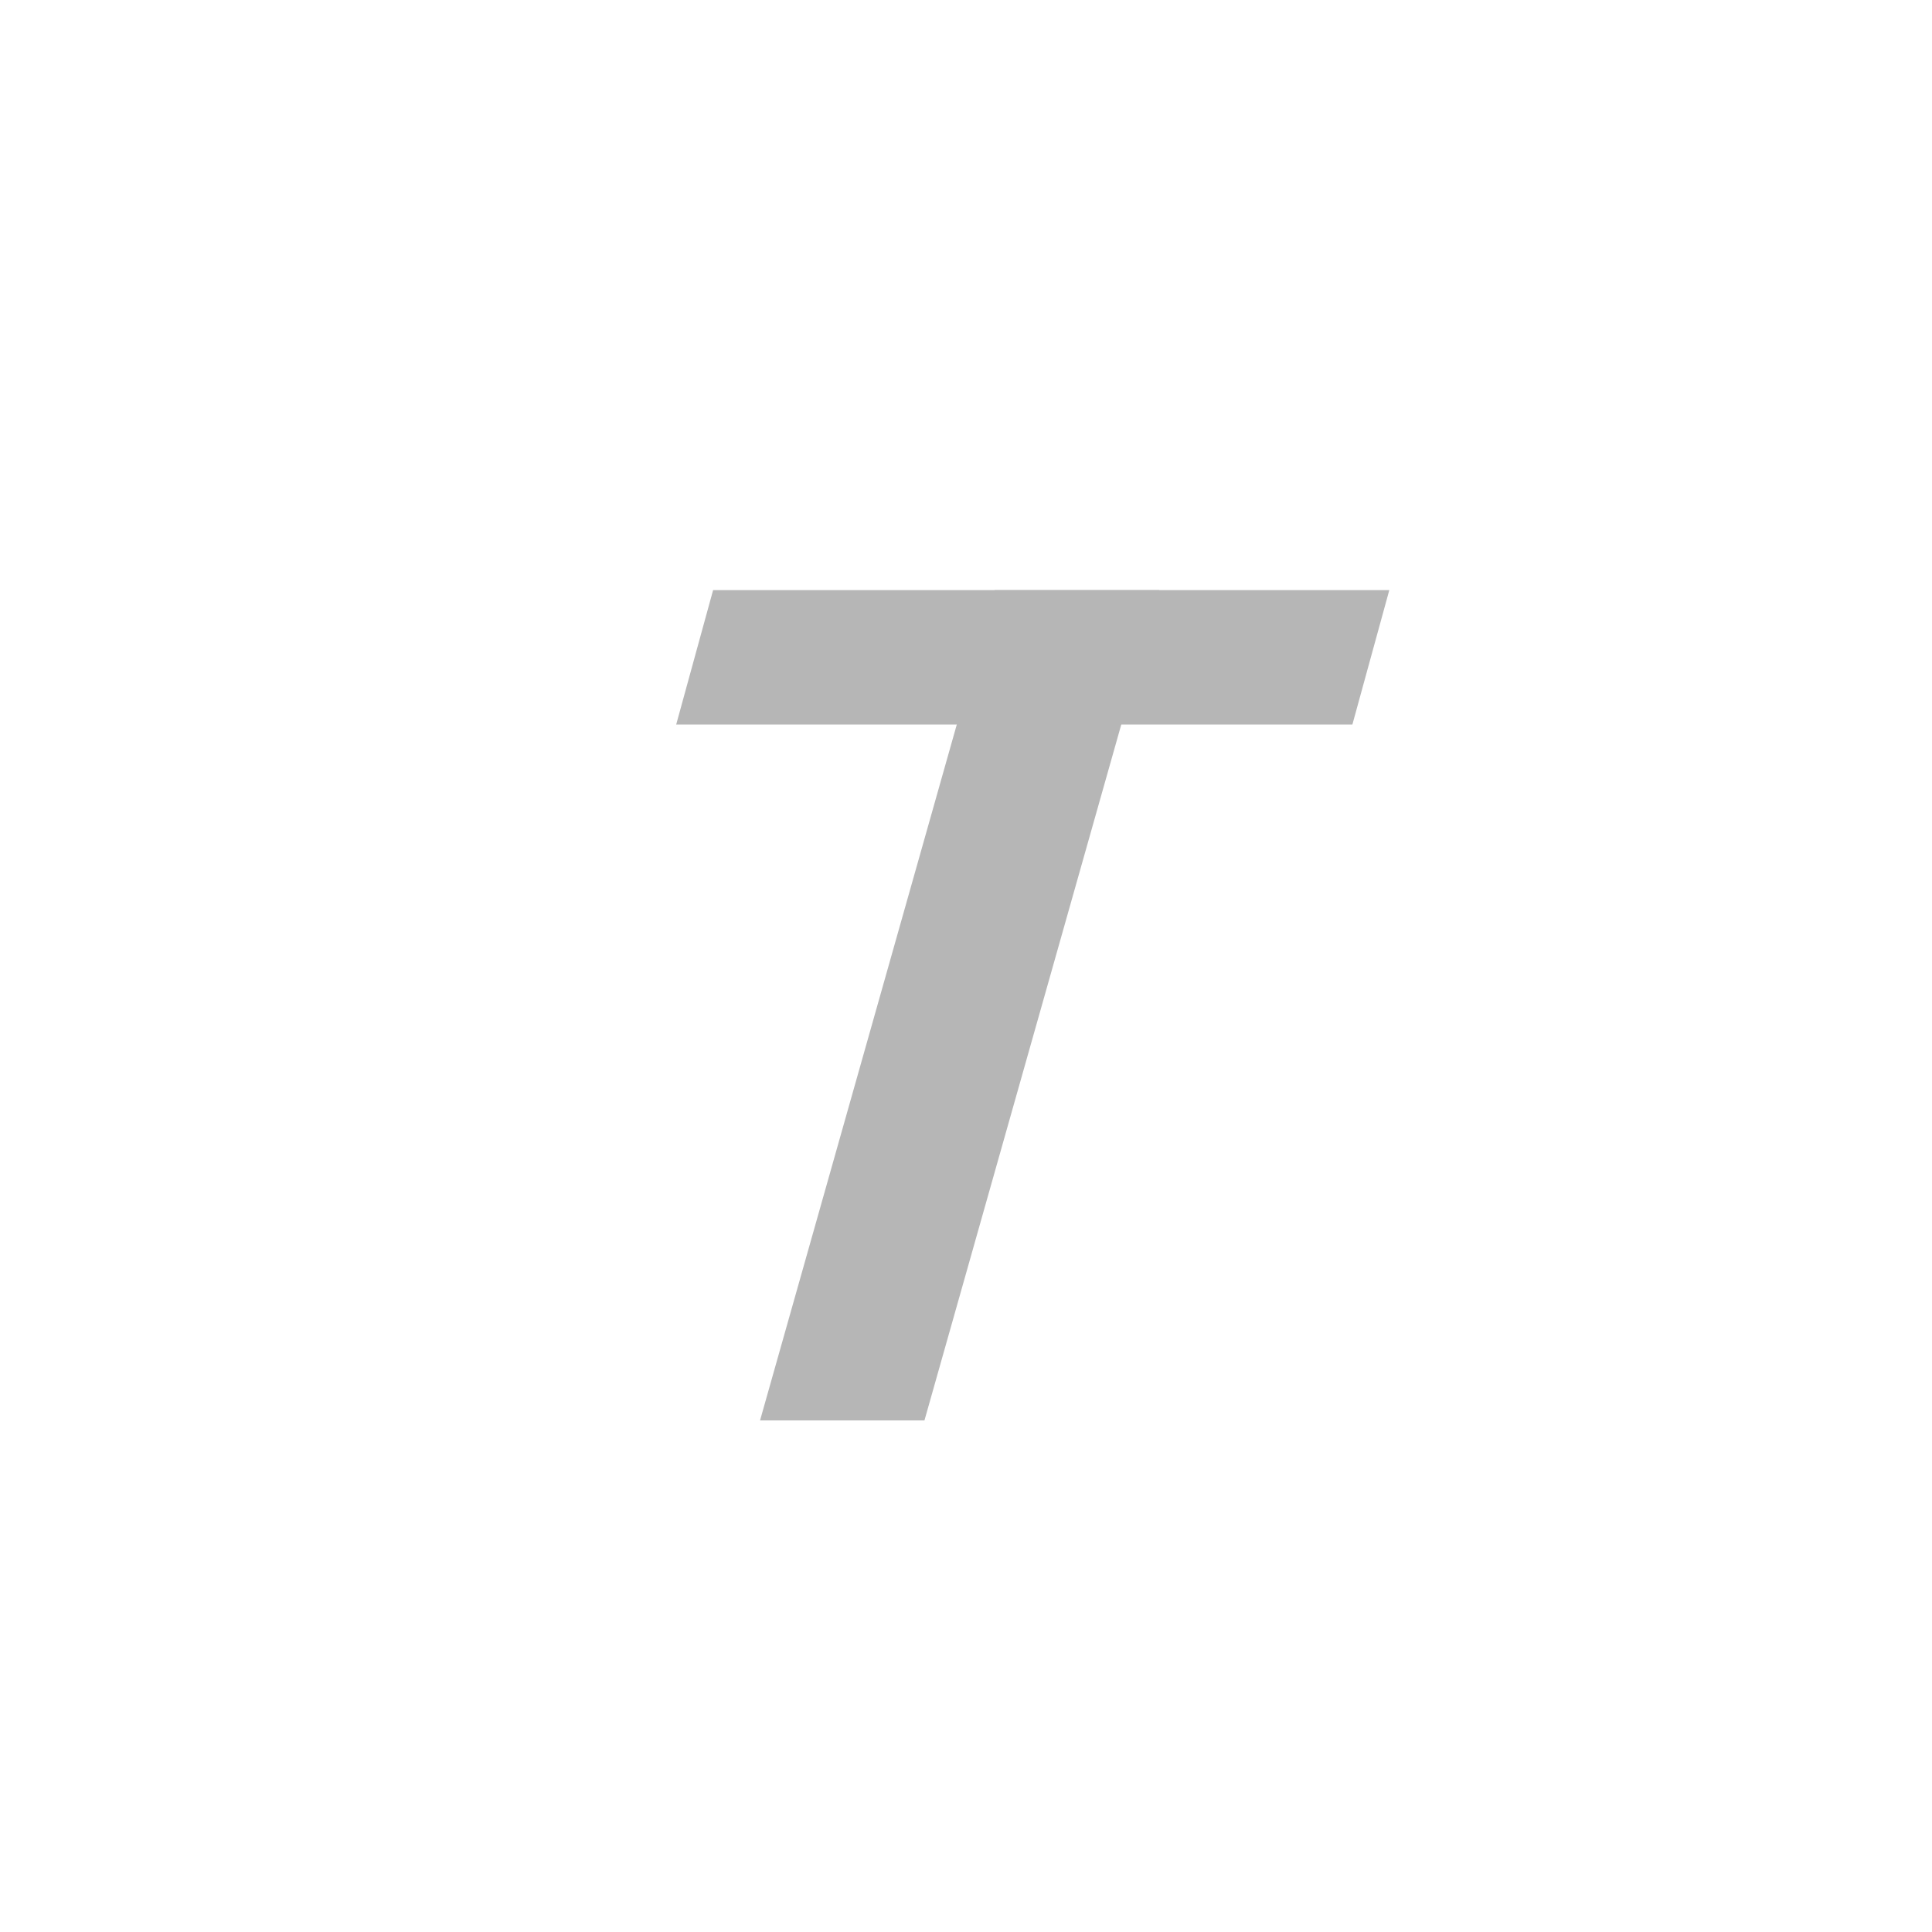
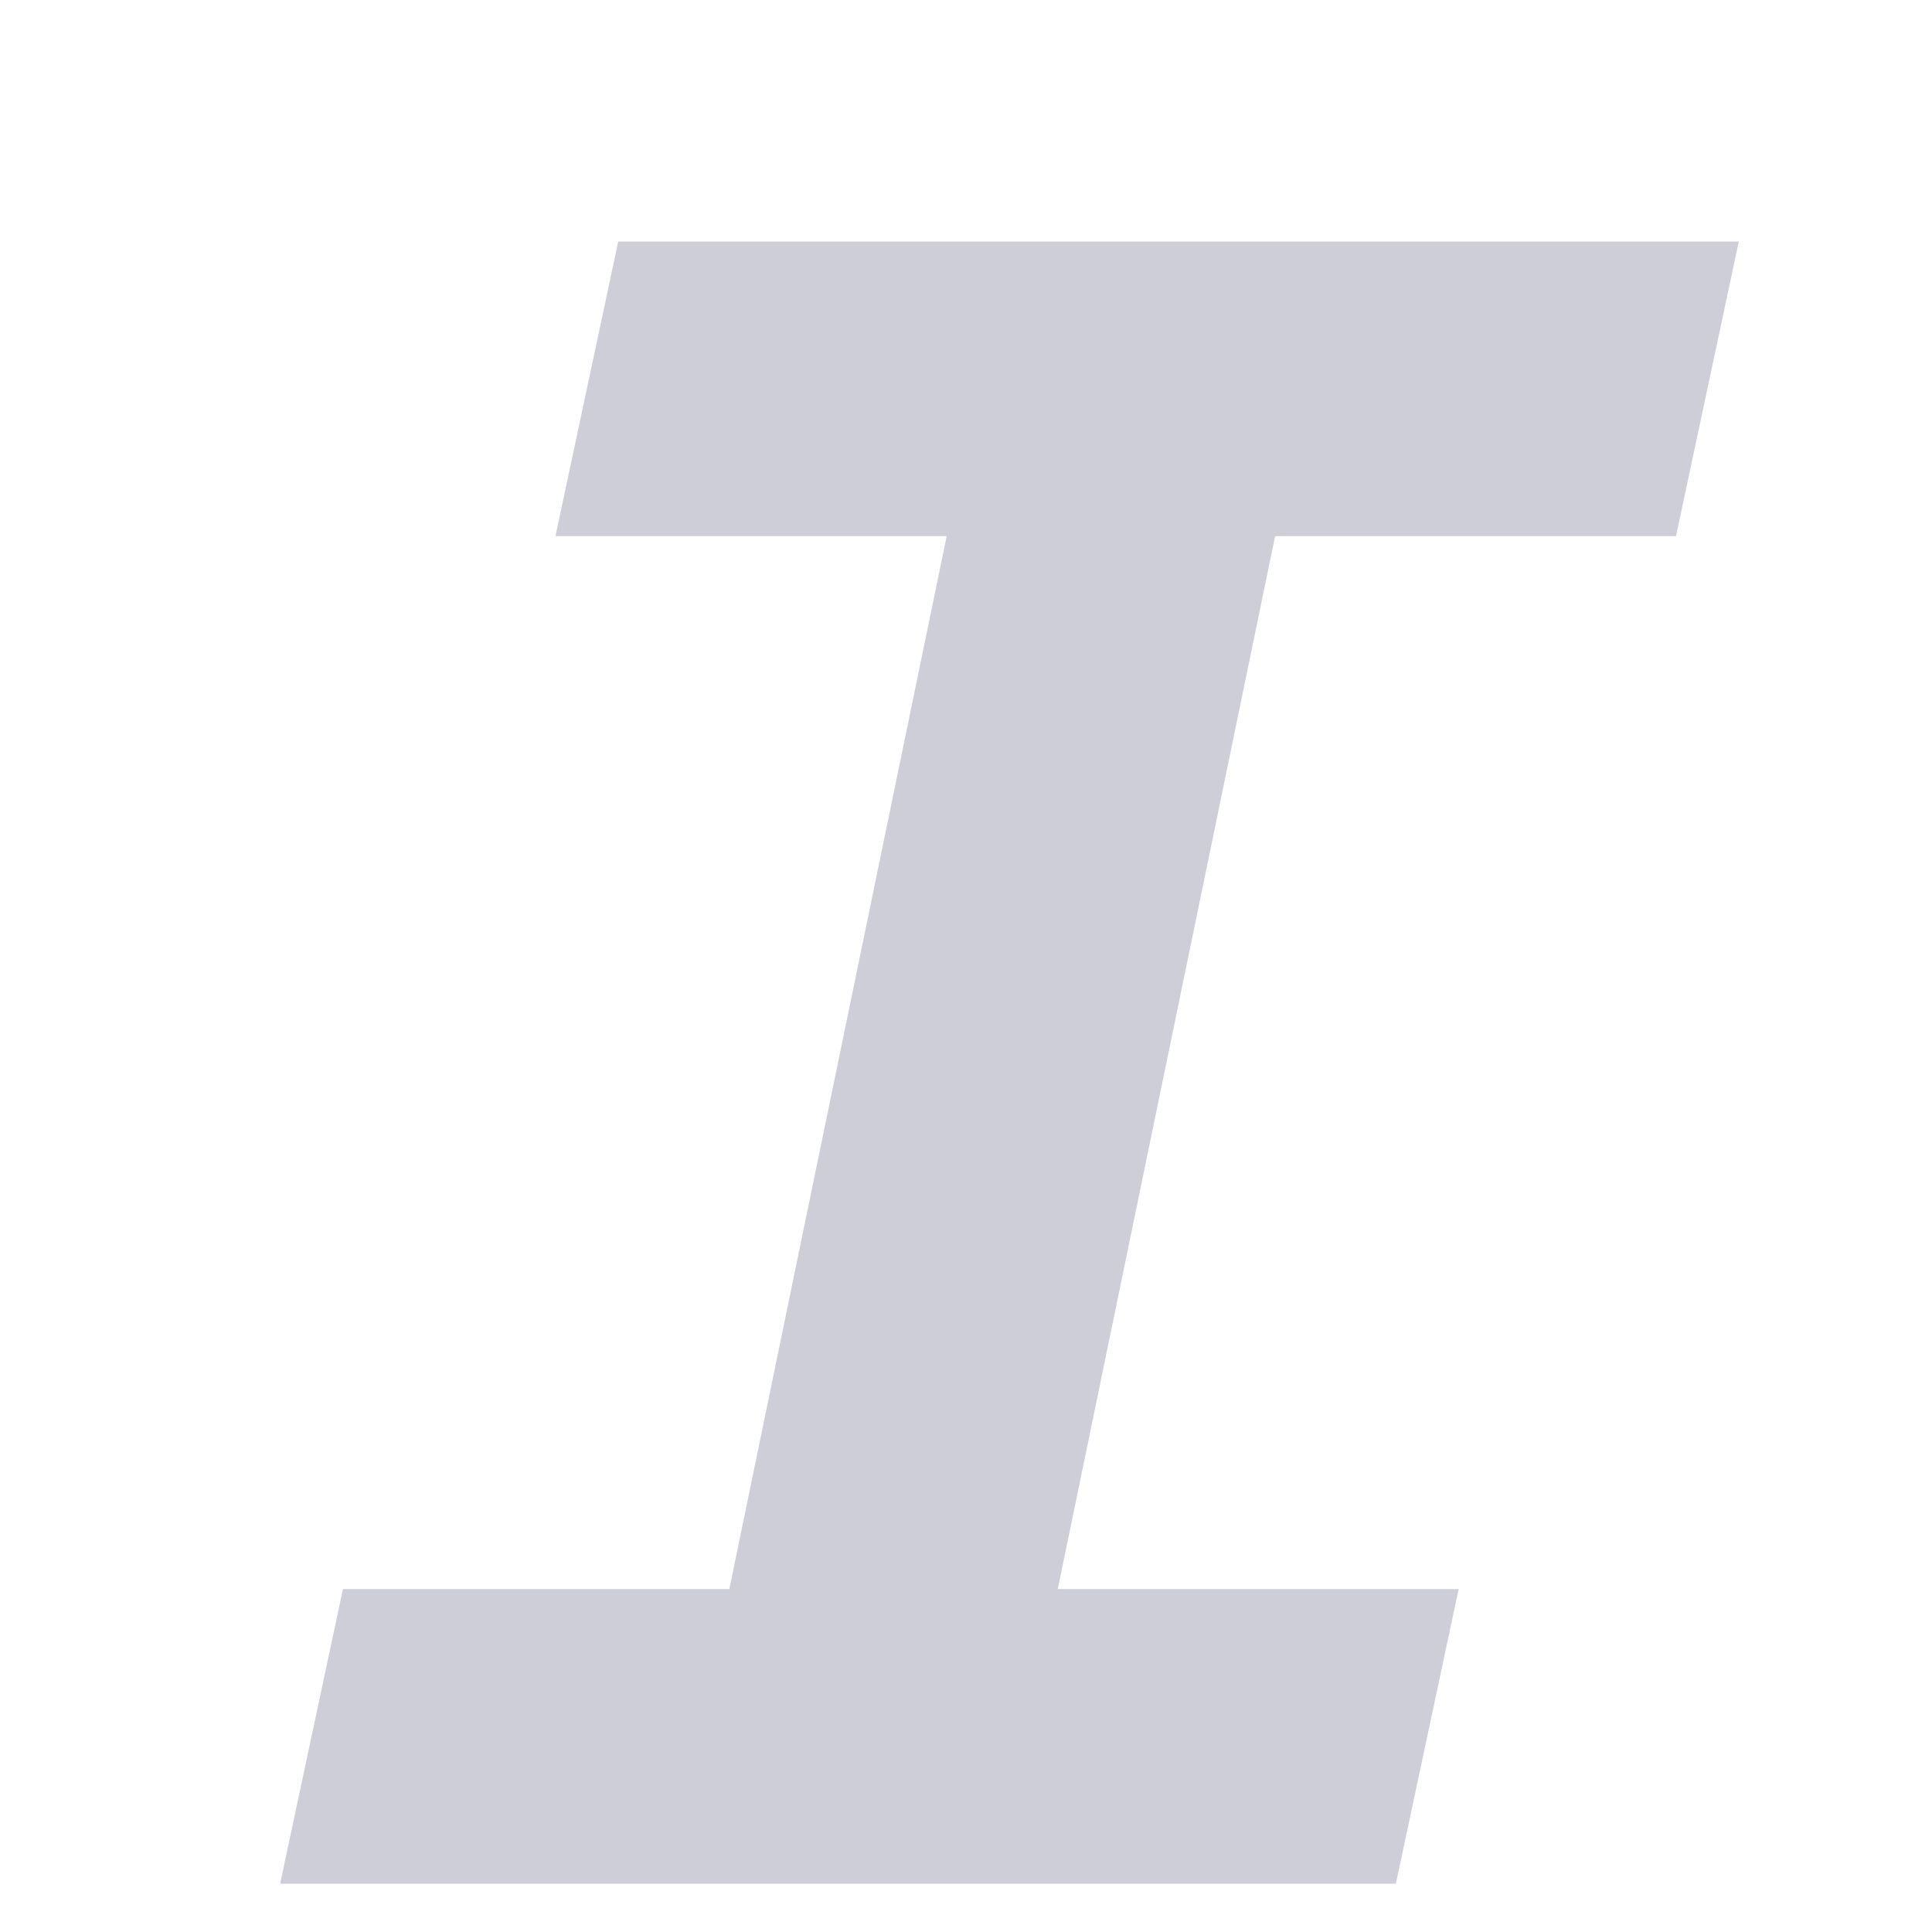
- <svg xmlns="http://www.w3.org/2000/svg" width="20" height="20" viewBox="0 0 20 20" fill="none">
-   <rect width="20" height="20" rx="1" fill="none" />
-   <path d="M10.298 6.109H12.001L9.57 14.704H7.868L10.298 6.109Z" fill="#B6B6B6" />
-   <path d="M7.382 6.109H14.382L14 7.5H7L7.382 6.109Z" fill="#B6B6B6" />
+ <svg xmlns="http://www.w3.org/2000/svg" width="20" height="20" viewBox="0 0 20 20" fill="none" role="img">
+   <path d="M6.4 2.5H18L17.35 5.55H13.2L10.95 16.45H15.1L14.45 19.5H2.9L3.55 16.45H7.55L9.8 5.55H5.75L6.4 2.5Z" fill="#CDCED8" />
</svg>
